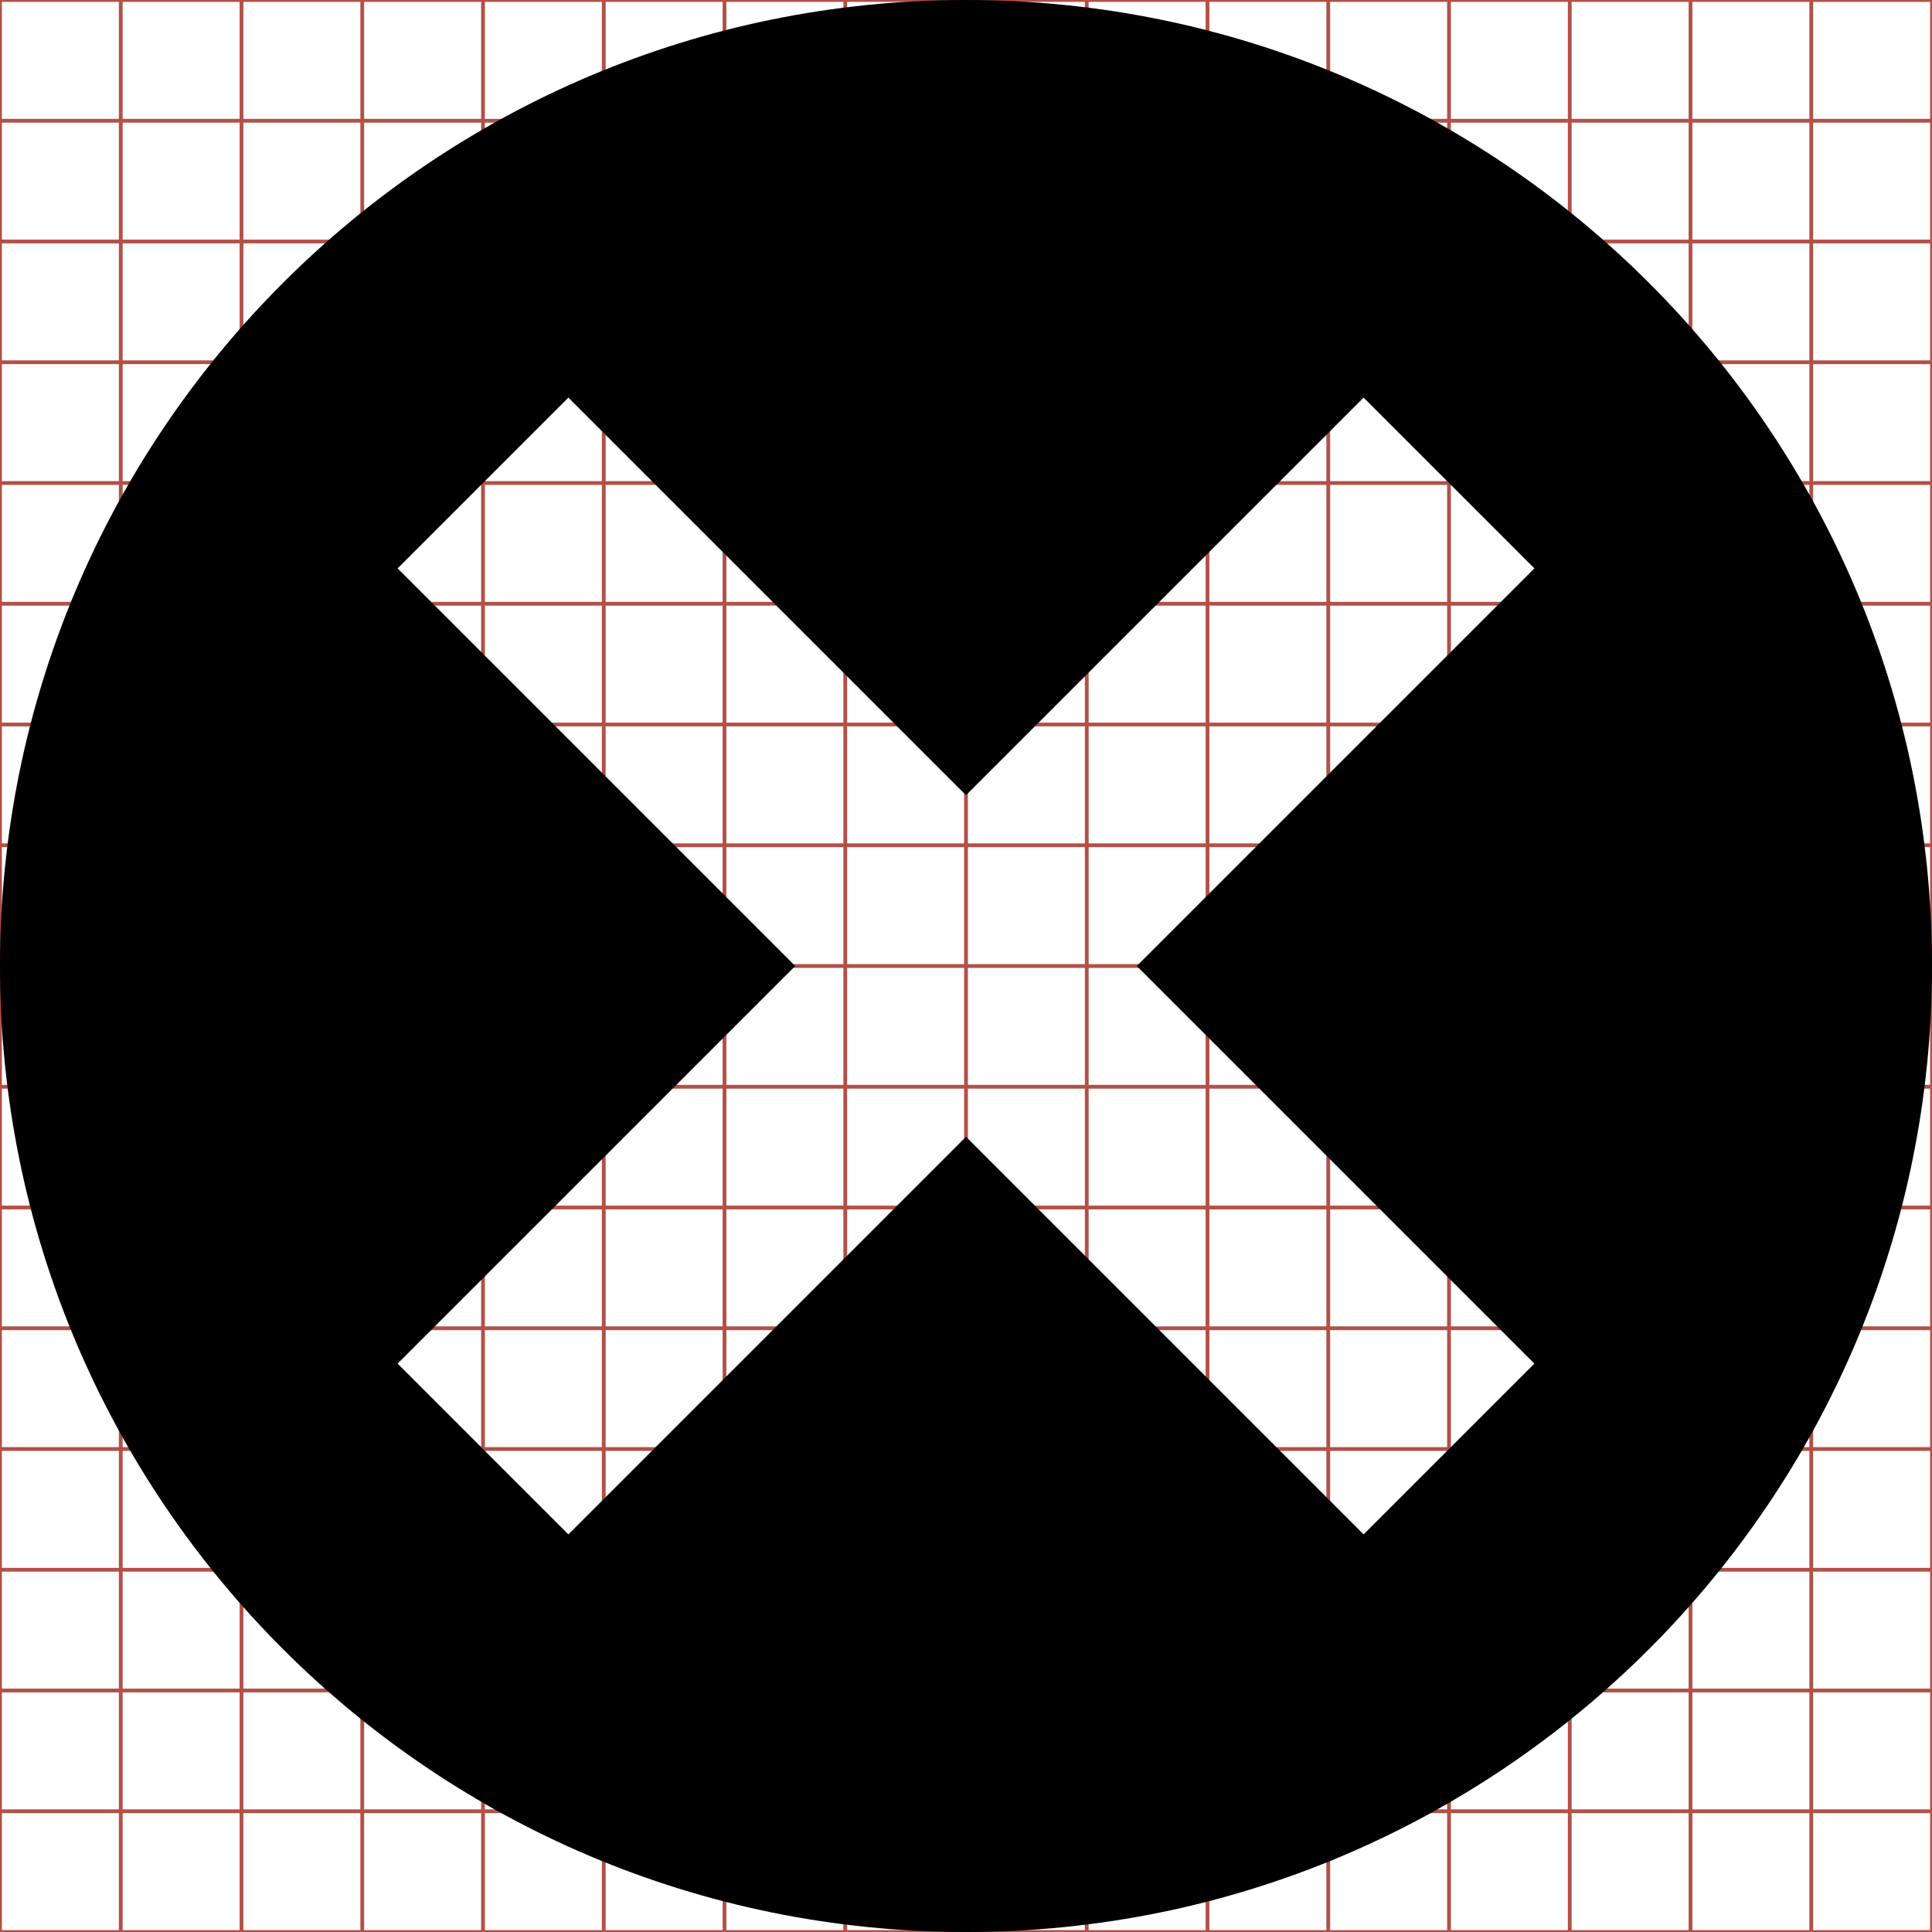
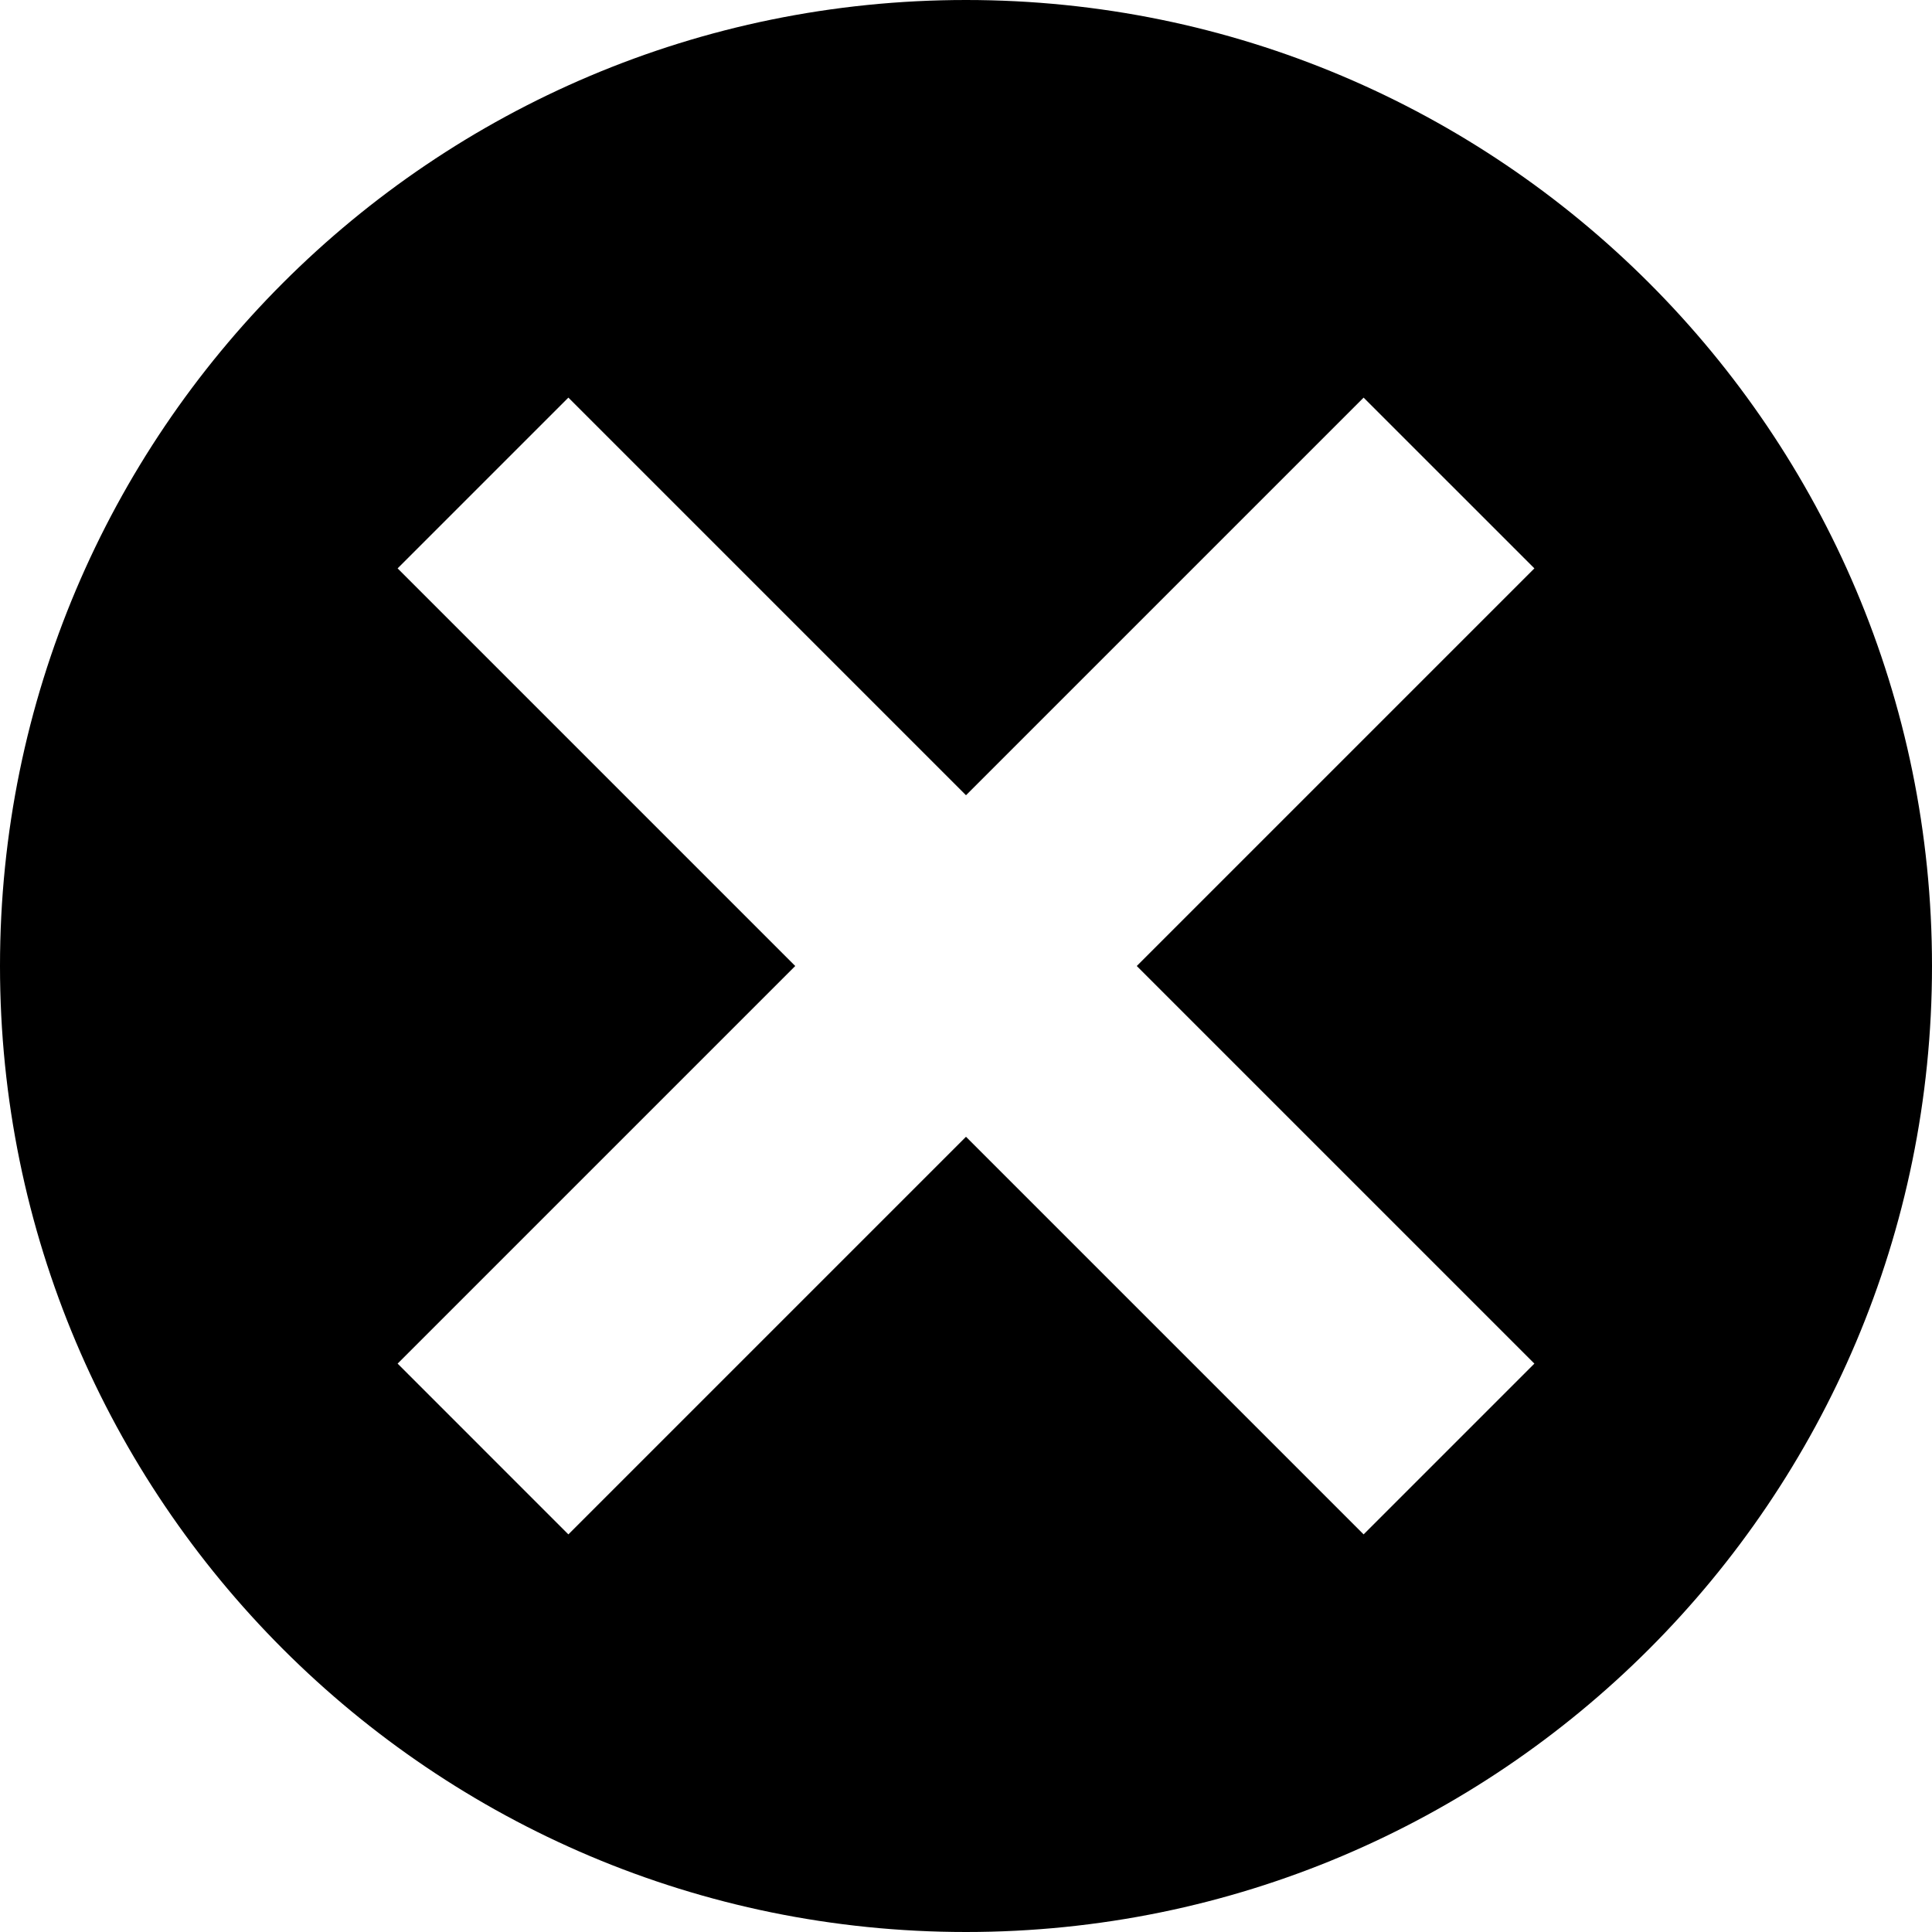
<svg xmlns="http://www.w3.org/2000/svg" version="1.1" id="Layer_1" x="0px" y="0px" width="512px" height="512px" viewBox="0 0 512 512" enable-background="new 0 0 512 512" xml:space="preserve">
-   <g id="svgGrid">
-     <line fill="none" stroke="#B35047" x1="32" y1="0" x2="32" y2="512" />
-     <line fill="none" stroke="#B35047" x1="64" y1="0" x2="64" y2="512" />
-     <line fill="none" stroke="#B35047" x1="96" y1="0" x2="96" y2="512" />
-     <line fill="none" stroke="#B35047" x1="128" y1="0" x2="128" y2="512" />
-     <line fill="none" stroke="#B35047" x1="160" y1="0" x2="160" y2="512" />
-     <line fill="none" stroke="#B35047" x1="192" y1="0" x2="192" y2="512" />
-     <line fill="none" stroke="#B35047" x1="224" y1="0" x2="224" y2="512" />
-     <line fill="none" stroke="#B35047" x1="256" y1="0" x2="256" y2="512" />
-     <line fill="none" stroke="#B35047" x1="288" y1="0" x2="288" y2="512" />
-     <line fill="none" stroke="#B35047" x1="320" y1="0" x2="320" y2="512" />
-     <line fill="none" stroke="#B35047" x1="352" y1="0" x2="352" y2="512" />
-     <line fill="none" stroke="#B35047" x1="384" y1="0" x2="384" y2="512" />
-     <line fill="none" stroke="#B35047" x1="416" y1="0" x2="416" y2="512" />
-     <line fill="none" stroke="#B35047" x1="448" y1="0" x2="448" y2="512" />
-     <line fill="none" stroke="#B35047" x1="480" y1="0" x2="480" y2="512" />
-     <line fill="none" stroke="#B35047" x1="0" y1="32" x2="512" y2="32" />
-     <line fill="none" stroke="#B35047" x1="0" y1="64" x2="512" y2="64" />
-     <line fill="none" stroke="#B35047" x1="0" y1="96" x2="512" y2="96" />
-     <line fill="none" stroke="#B35047" x1="0" y1="128" x2="512" y2="128" />
-     <line fill="none" stroke="#B35047" x1="0" y1="160" x2="512" y2="160" />
-     <line fill="none" stroke="#B35047" x1="0" y1="192" x2="512" y2="192" />
-     <line fill="none" stroke="#B35047" x1="0" y1="224" x2="512" y2="224" />
-     <line fill="none" stroke="#B35047" x1="0" y1="256" x2="512" y2="256" />
-     <line fill="none" stroke="#B35047" x1="0" y1="288" x2="512" y2="288" />
-     <line fill="none" stroke="#B35047" x1="0" y1="320" x2="512" y2="320" />
-     <line fill="none" stroke="#B35047" x1="0" y1="352" x2="512" y2="352" />
-     <line fill="none" stroke="#B35047" x1="0" y1="384" x2="512" y2="384" />
-     <line fill="none" stroke="#B35047" x1="0" y1="416" x2="512" y2="416" />
-     <line fill="none" stroke="#B35047" x1="0" y1="448" x2="512" y2="448" />
-     <line fill="none" stroke="#B35047" x1="0" y1="480" x2="512" y2="480" />
-     <rect fill="none" stroke="#B35047" width="512" height="512" />
-   </g>
  <path d="M256,0C114.615,0,0,114.615,0,256s114.615,256,256,256s256-114.615,256-256S397.385,0,256,0z M406.628,361.372  l-45.256,45.256L256,301.255L150.627,406.628l-45.255-45.256L210.745,256L105.373,150.627l45.255-45.255L256,210.745  l105.372-105.372l45.256,45.255L301.255,256L406.628,361.372z" />
</svg>
